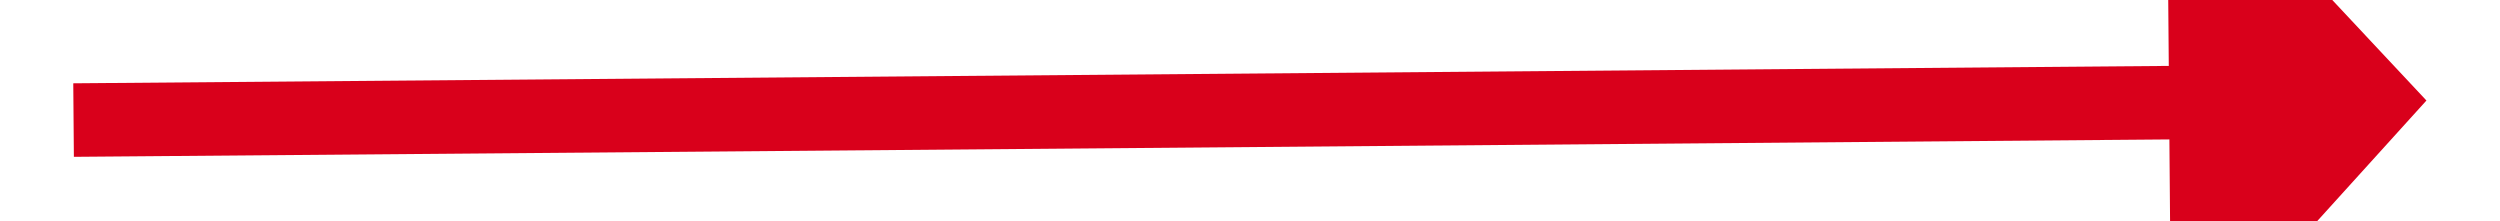
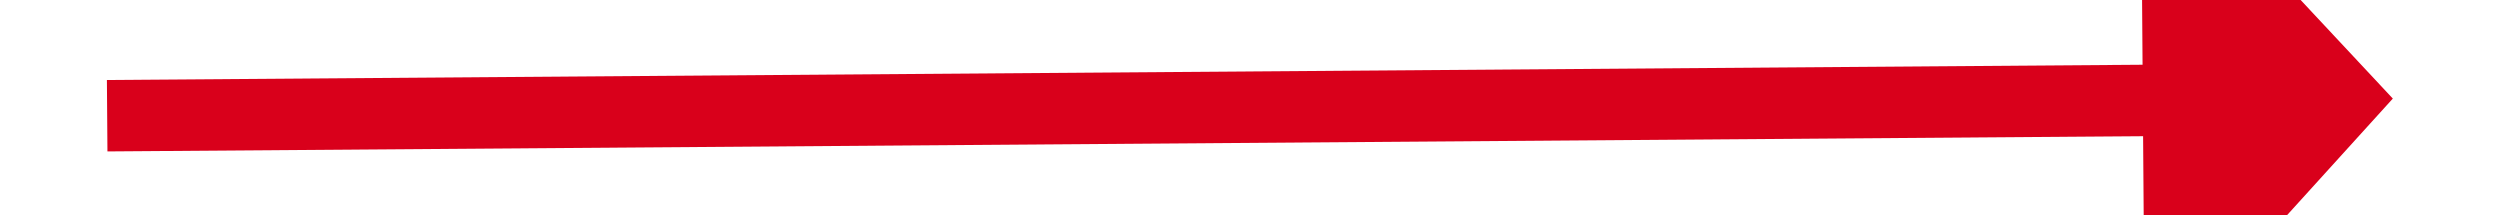
- <svg xmlns="http://www.w3.org/2000/svg" version="1.1" width="68px" height="6px" preserveAspectRatio="xMinYMid meet" viewBox="612 649  68 4">
-   <g transform="matrix(0.777146 -0.6293204 0.6293204 0.777146 -265.7239 551.619 )">
-     <path d="M 671 658.6  L 678 651  L 671 643.4  L 671 658.6  Z " fill-rule="nonzero" fill="#d9001b" stroke="none" transform="matrix(0.7823445 0.622846 -0.622846 0.7823445 546.0782 -260.6648 )" />
-     <path d="M 614 651  L 672 651  " stroke-width="2" stroke="#d9001b" fill="none" transform="matrix(0.7823445 0.622846 -0.622846 0.7823445 546.0782 -260.6648 )" />
+ <svg xmlns="http://www.w3.org/2000/svg" version="1.1" width="70px" height="6px" preserveAspectRatio="xMinYMid meet" viewBox="286 337  70 4">
+   <g transform="matrix(0.8290376 -0.5591929 0.5591929 0.8290376 -134.6875 237.4572 )">
+     <path d="M 346 346.6  L 353 339  L 346 331.4  L 346 346.6  Z " fill-rule="nonzero" fill="#d9001b" stroke="none" transform="matrix(0.833205 0.5529642 -0.5529642 0.833205 240.996 -120.958 )" />
+     <path d="M 289 339  L 347 339  " stroke-width="2" stroke="#d9001b" fill="none" transform="matrix(0.833205 0.5529642 -0.5529642 0.833205 240.996 -120.958 )" />
  </g>
</svg>
